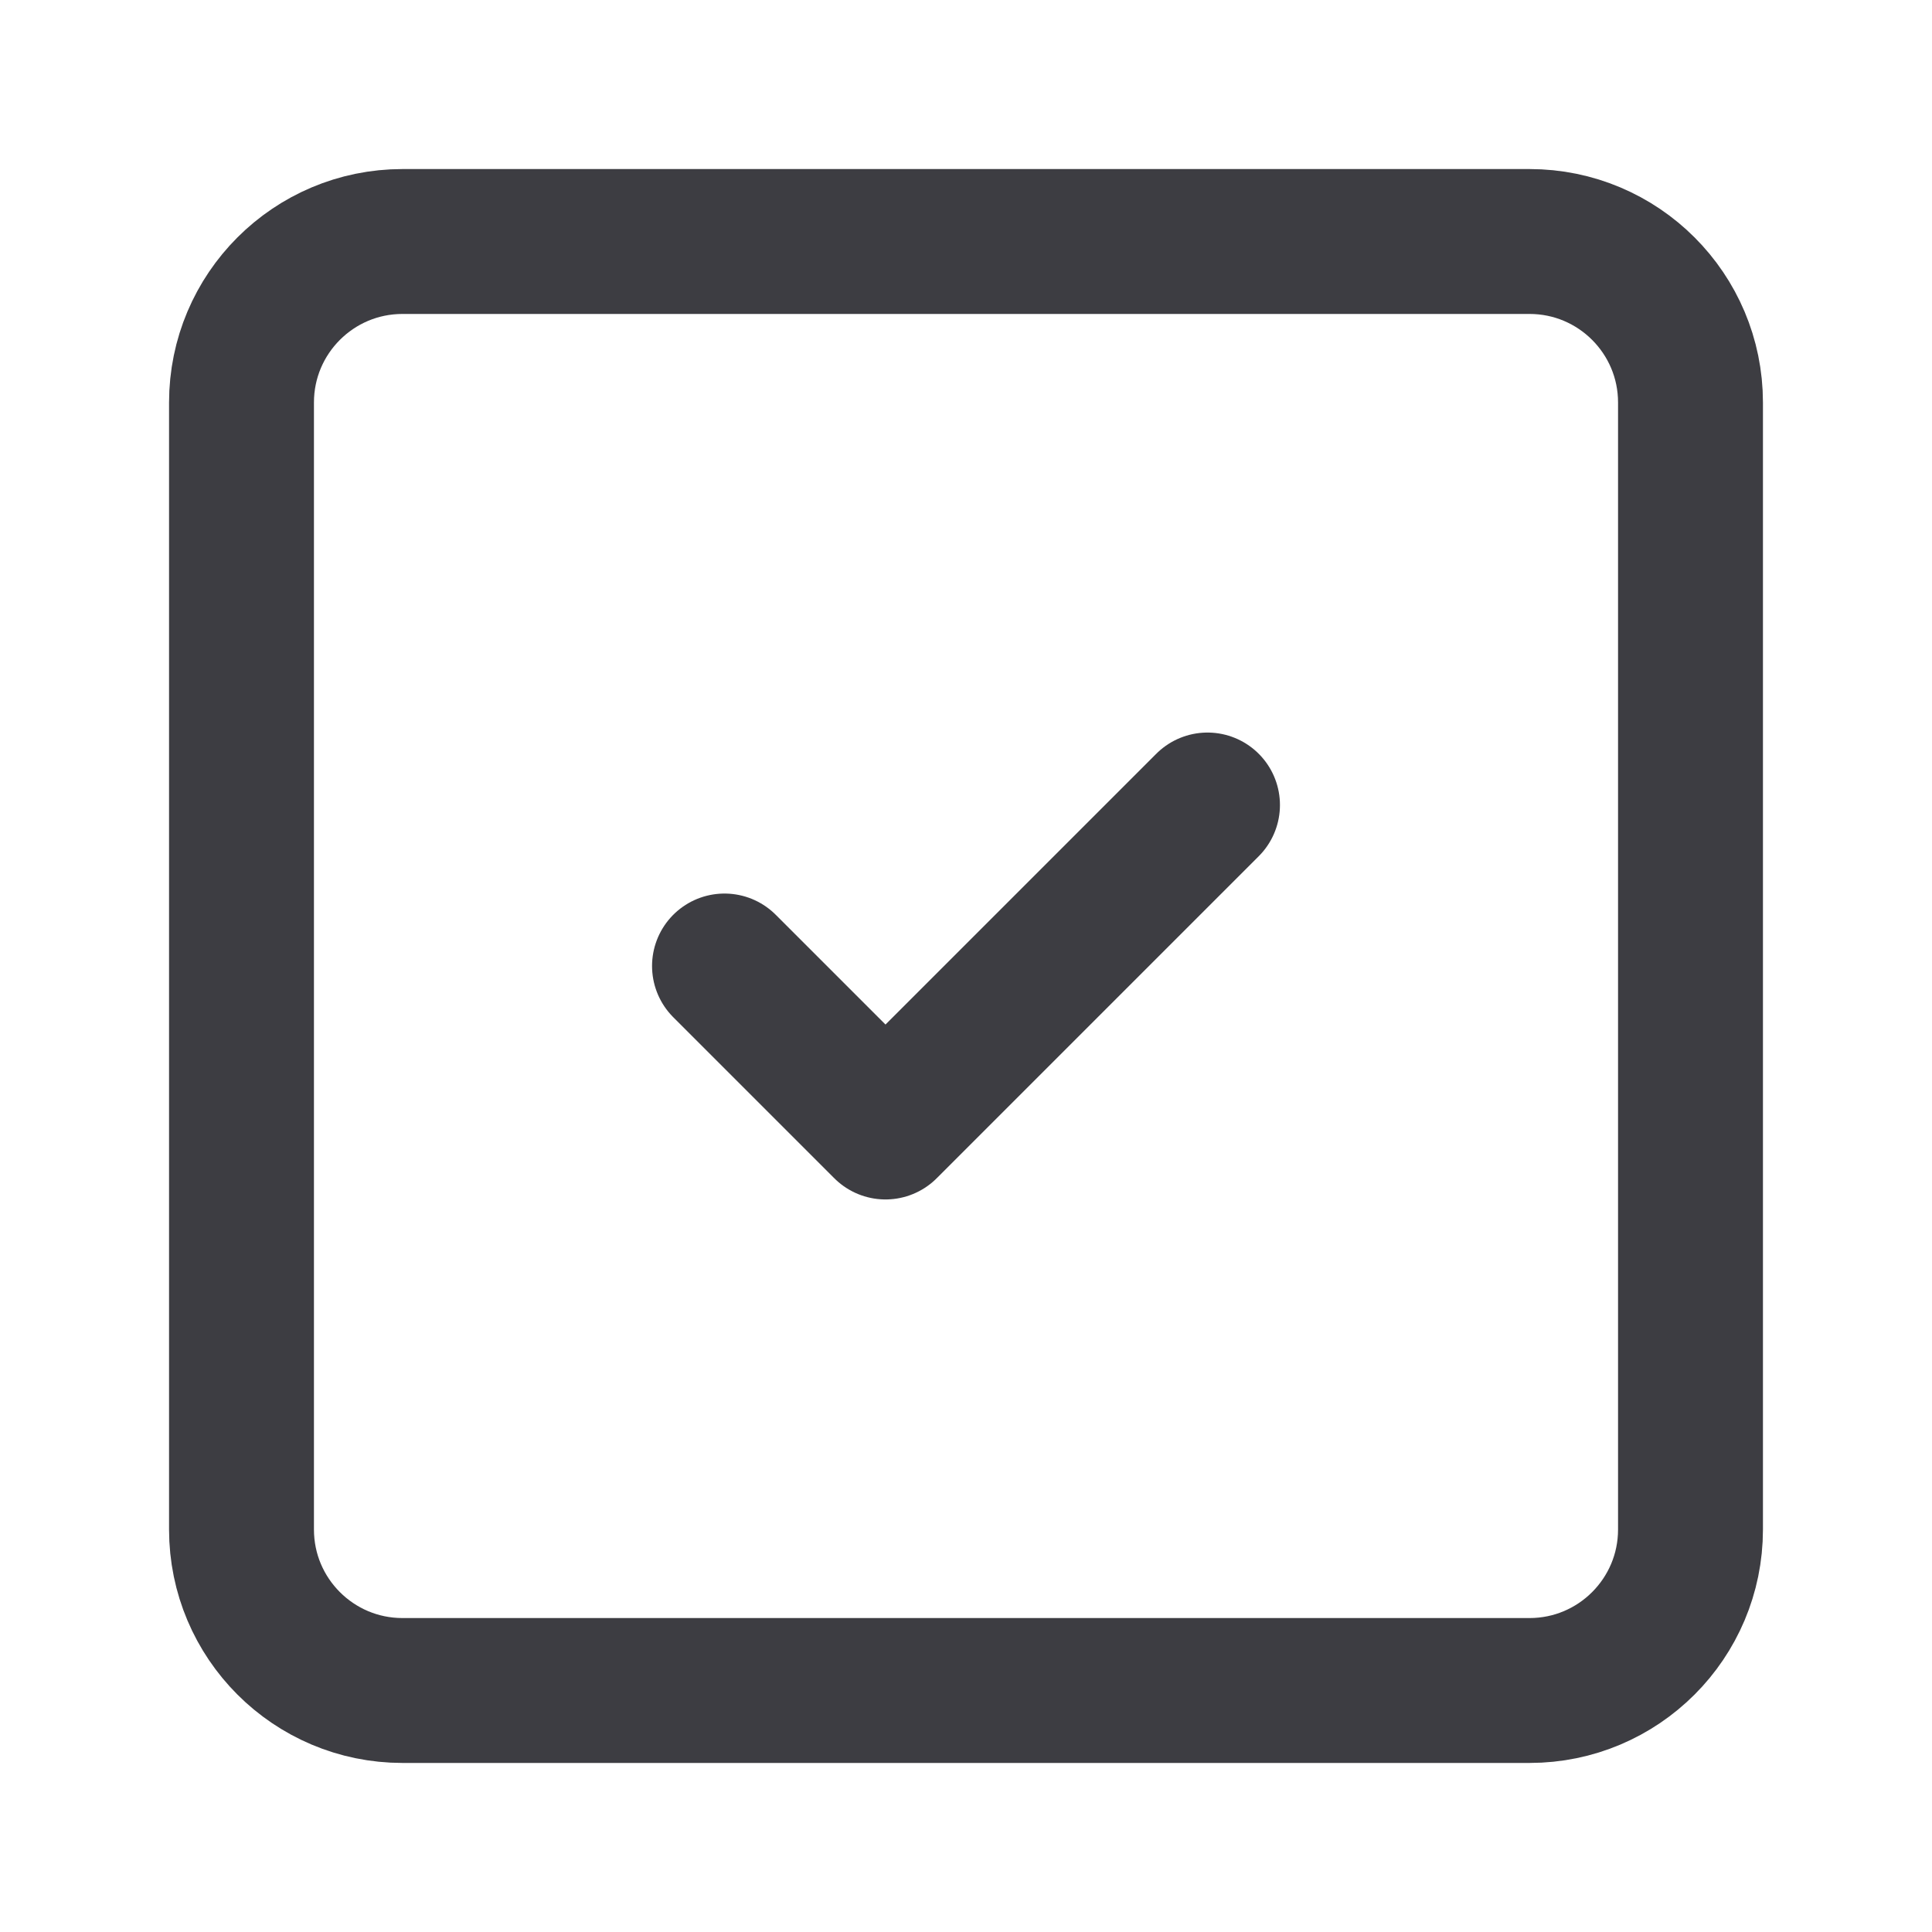
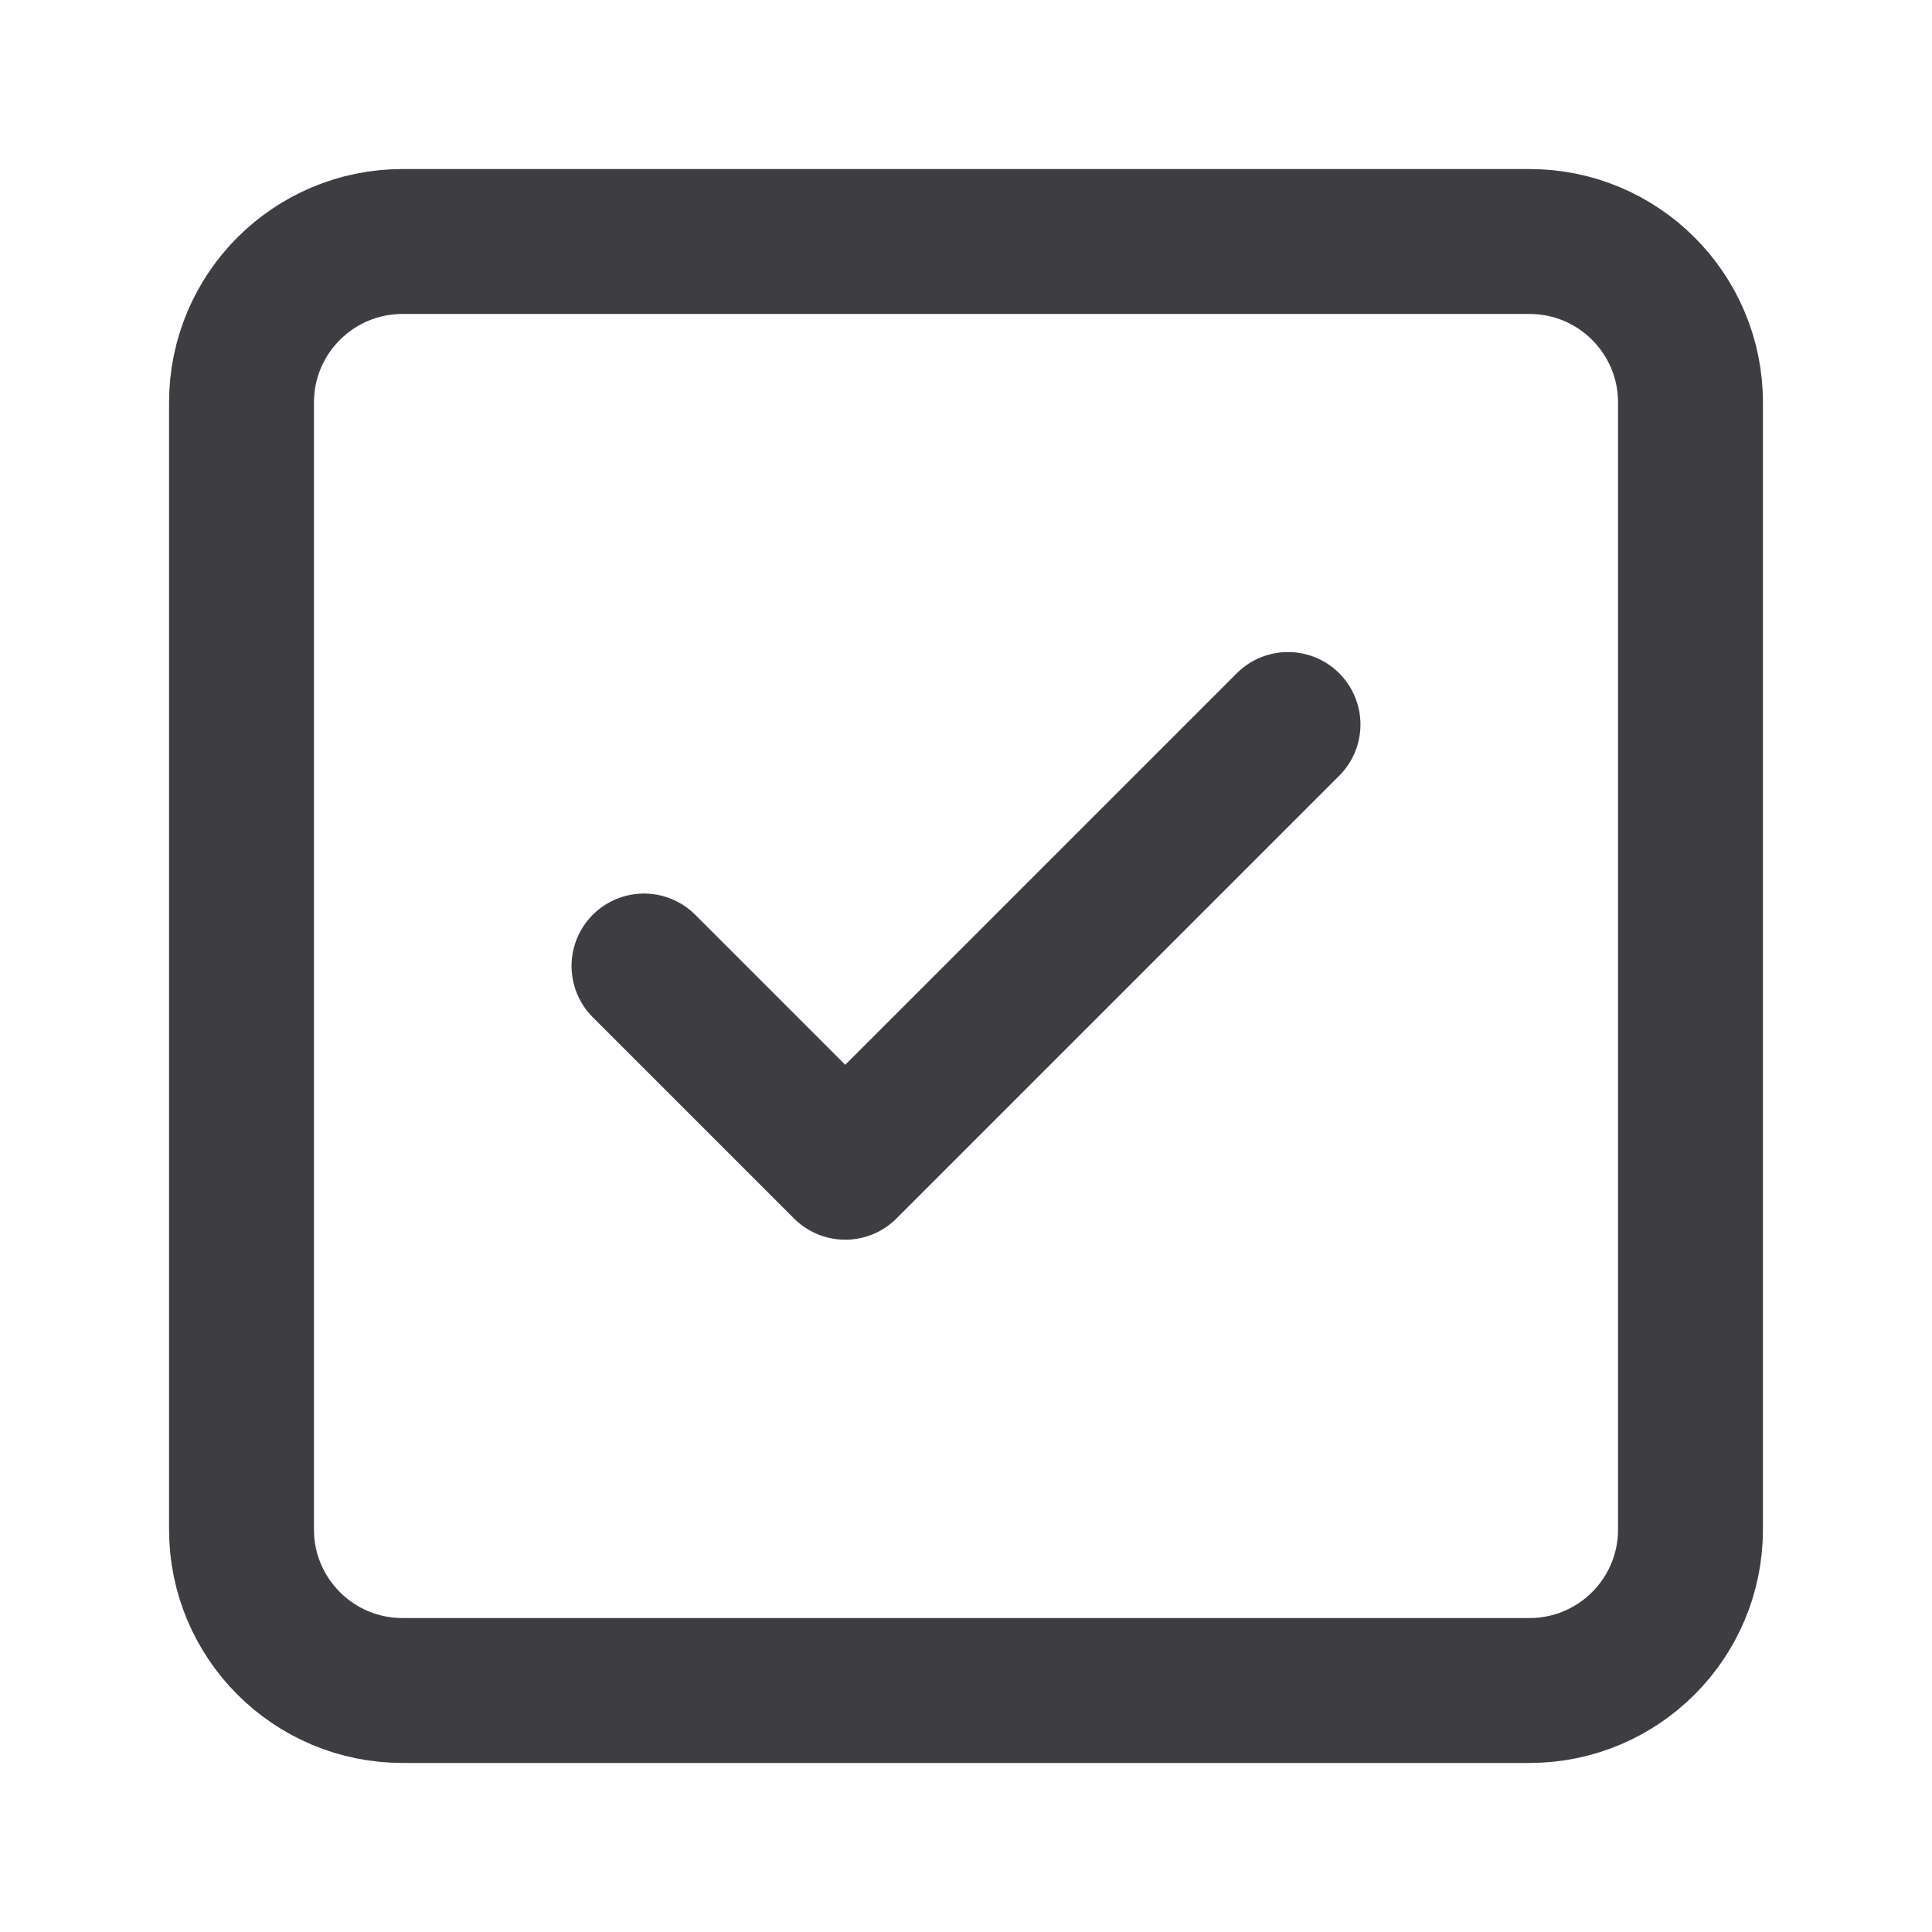
<svg xmlns="http://www.w3.org/2000/svg" width="24" height="24" viewBox="0 0 24 24" fill="none" stroke="#3d3d42" stroke-width="1.8" stroke-linecap="round" stroke-linejoin="round">
  <rect width="18" height="18" x="3" y="3" rx="2" />
-   <path d="m9 12 2 2 4-4" />
+   <path d="m16 9-5.5 5.5L8 12" />
</svg>
